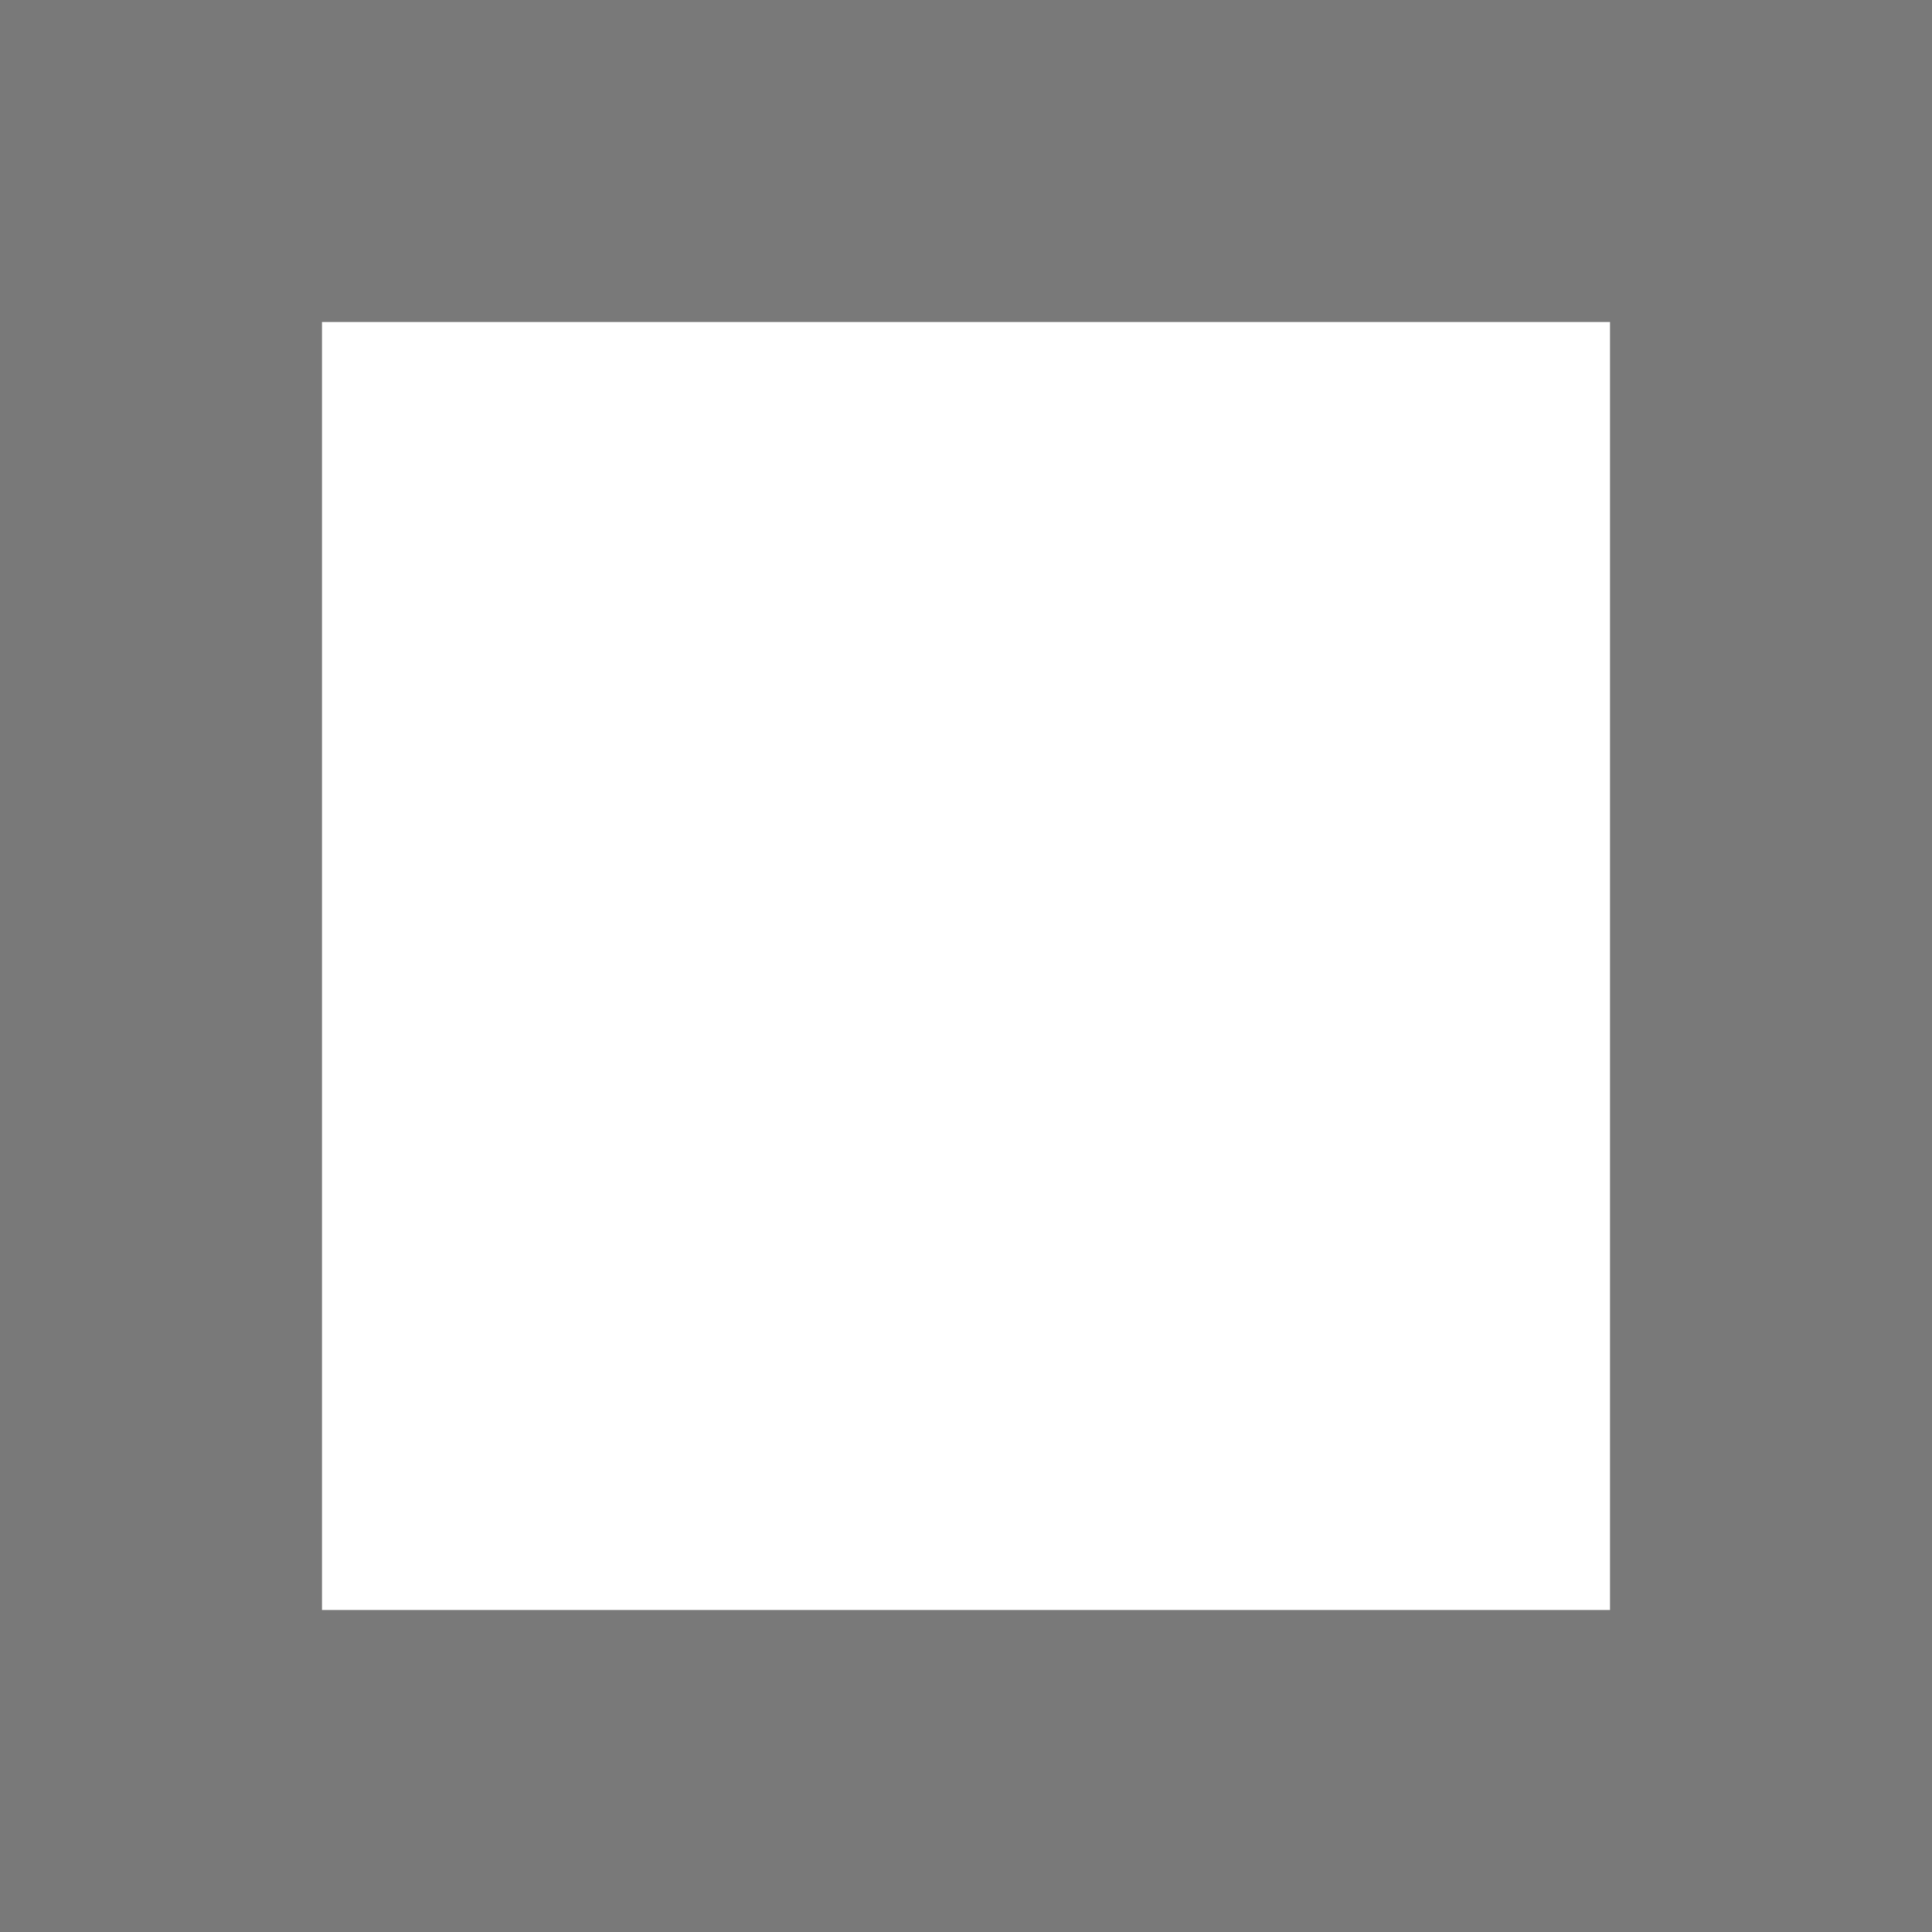
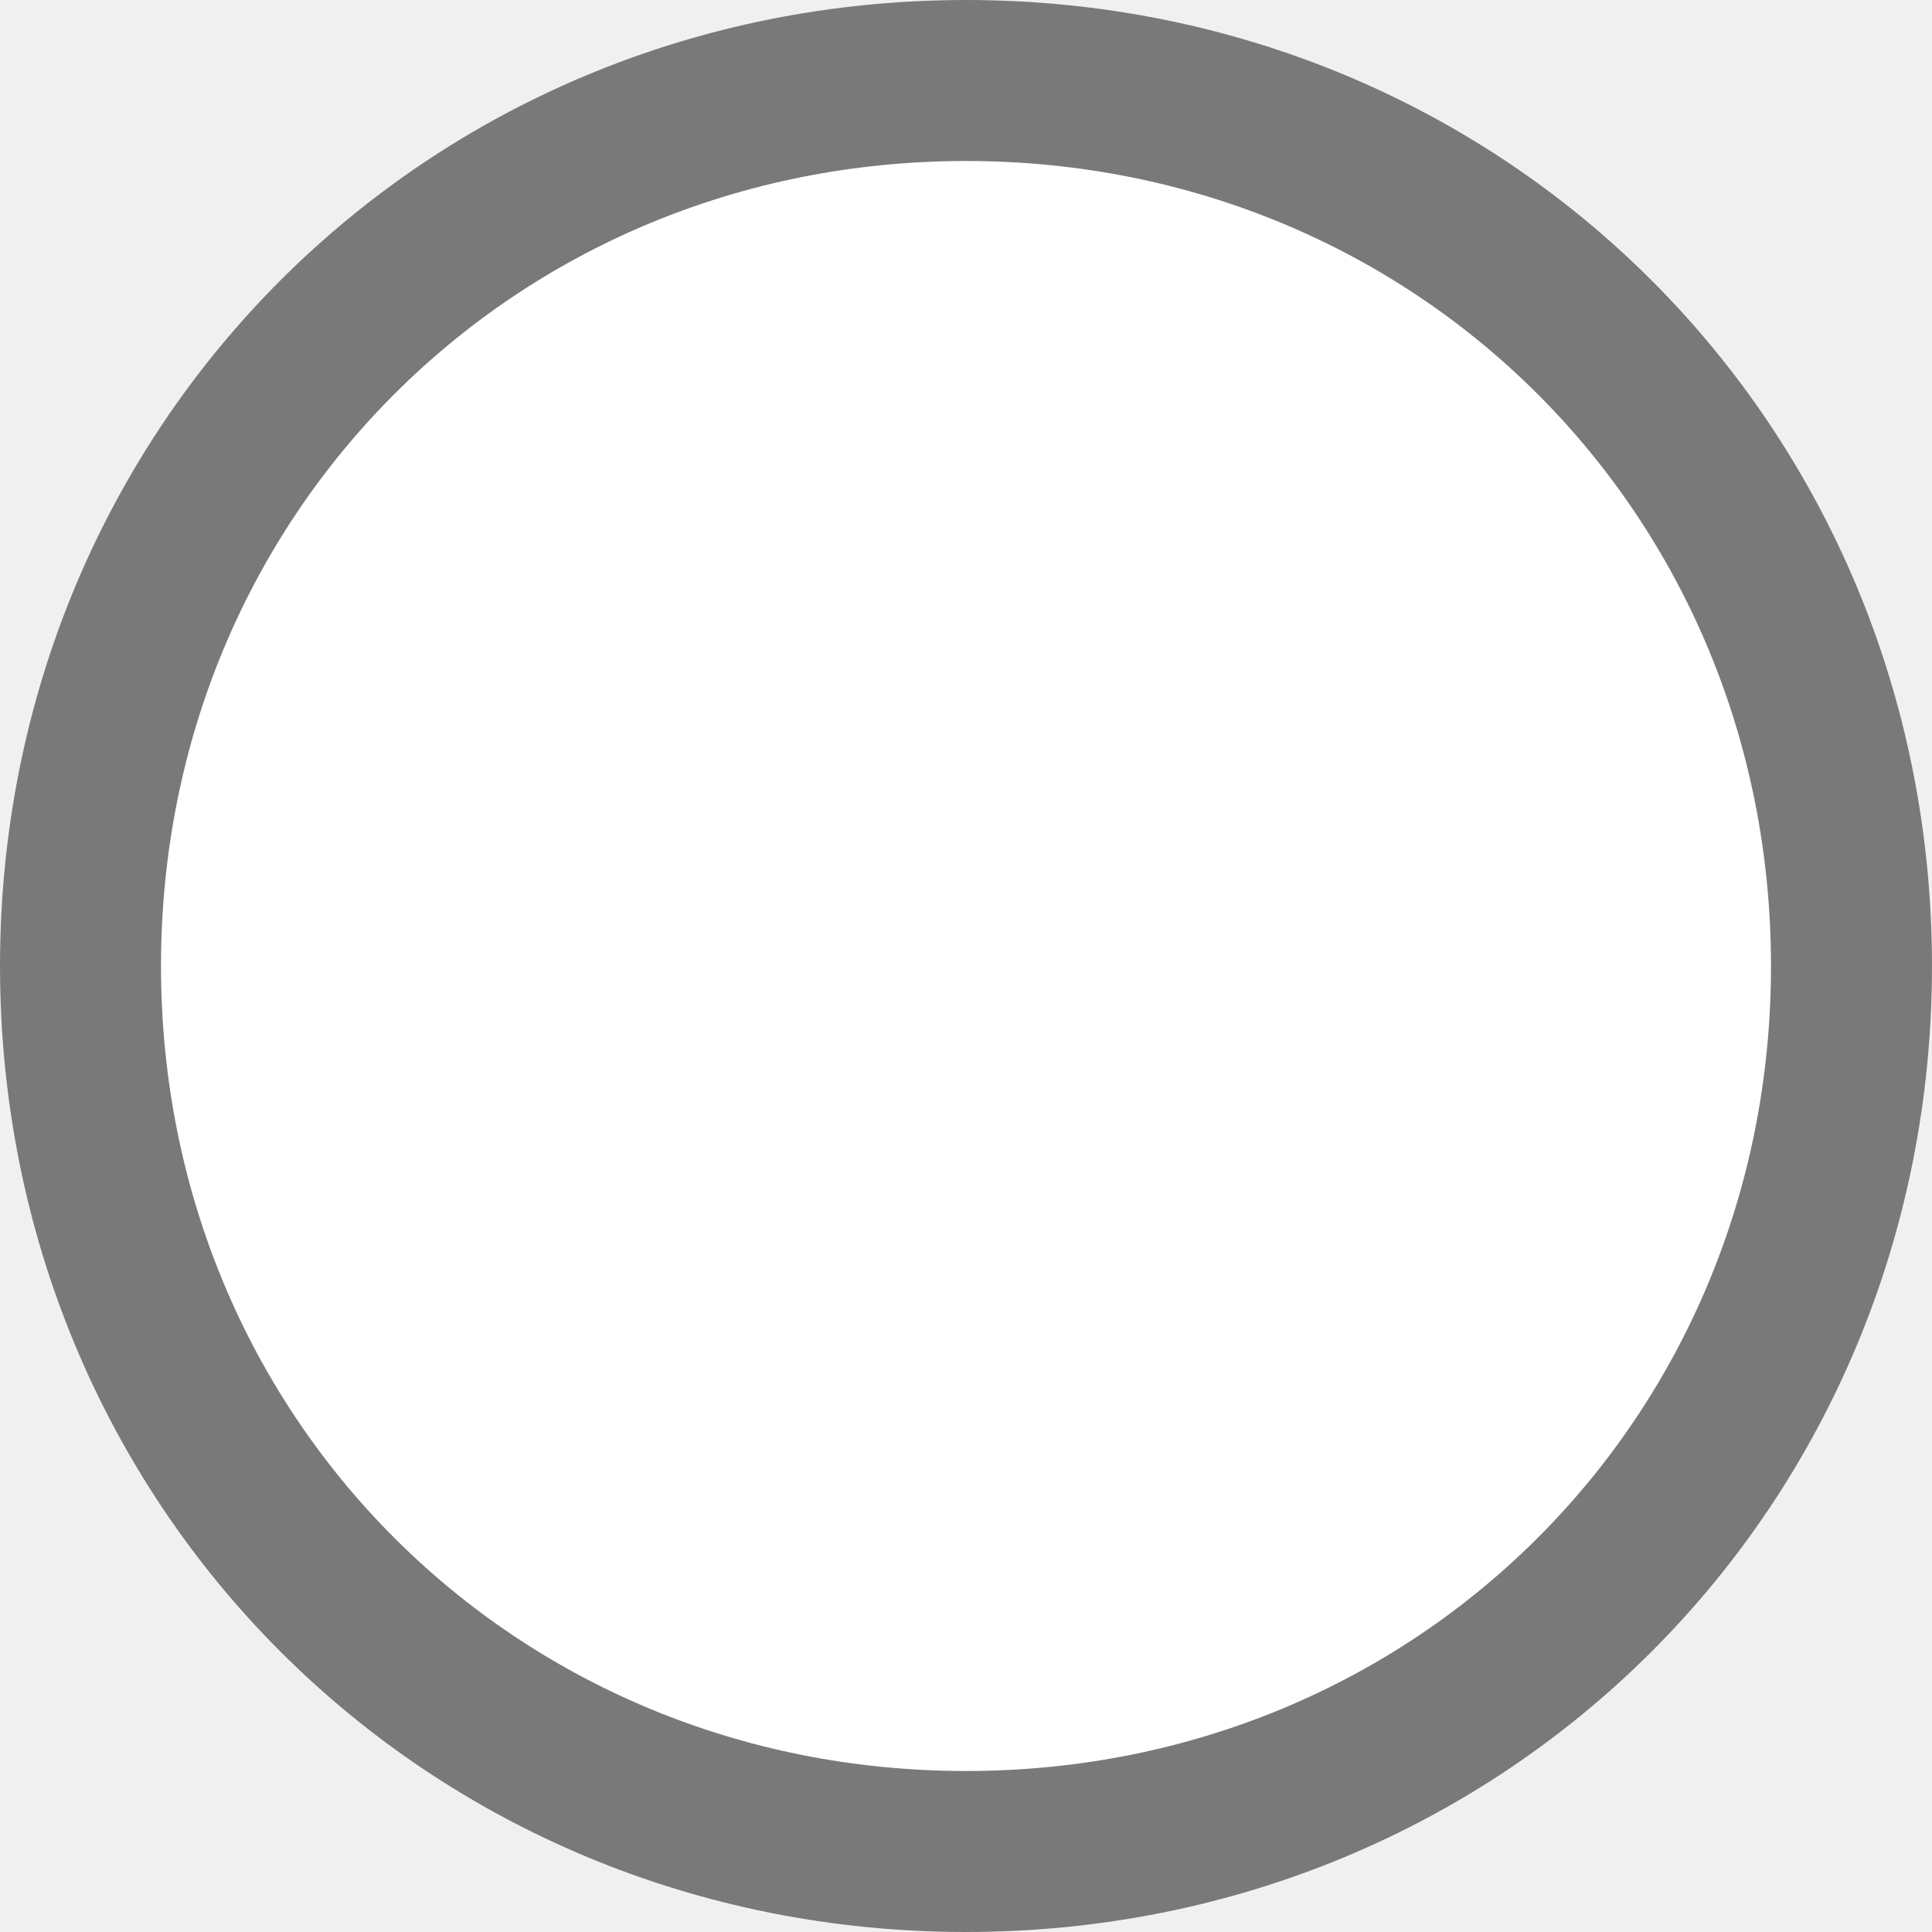
- <svg xmlns="http://www.w3.org/2000/svg" version="1.1" width="12px" height="12px" viewBox="588 548  12 12">
-   <path d="M 589.5 549.5  L 598.5 549.5  L 598.5 558.5  L 589.5 558.5  L 589.5 549.5  Z " fill-rule="nonzero" fill="#ffffff" stroke="none" />
-   <path d="M 589 549  L 599 549  L 599 559  L 589 559  L 589 549  Z " stroke-width="2" stroke="#797979" fill="none" />
+ <svg xmlns="http://www.w3.org/2000/svg" version="1.1" width="12px" height="12px" viewBox="879 297.5  12 12">
+   <path d="M 885 297.5  C 888.36 297.5  891 300.14  891 303.5  C 891 306.86  888.36 309.5  885 309.5  C 881.64 309.5  879 306.86  879 303.5  C 879 300.14  881.64 297.5  885 297.5  Z " fill-rule="nonzero" fill="#ffffff" stroke="none" />
+   <path d="M 885 298  C 888.08 298  890.5 300.42  890.5 303.5  C 890.5 306.58  888.08 309  885 309  C 881.92 309  879.5 306.58  879.5 303.5  C 879.5 300.42  881.92 298  885 298  Z " stroke-width="1" stroke="#797979" fill="none" />
</svg>
